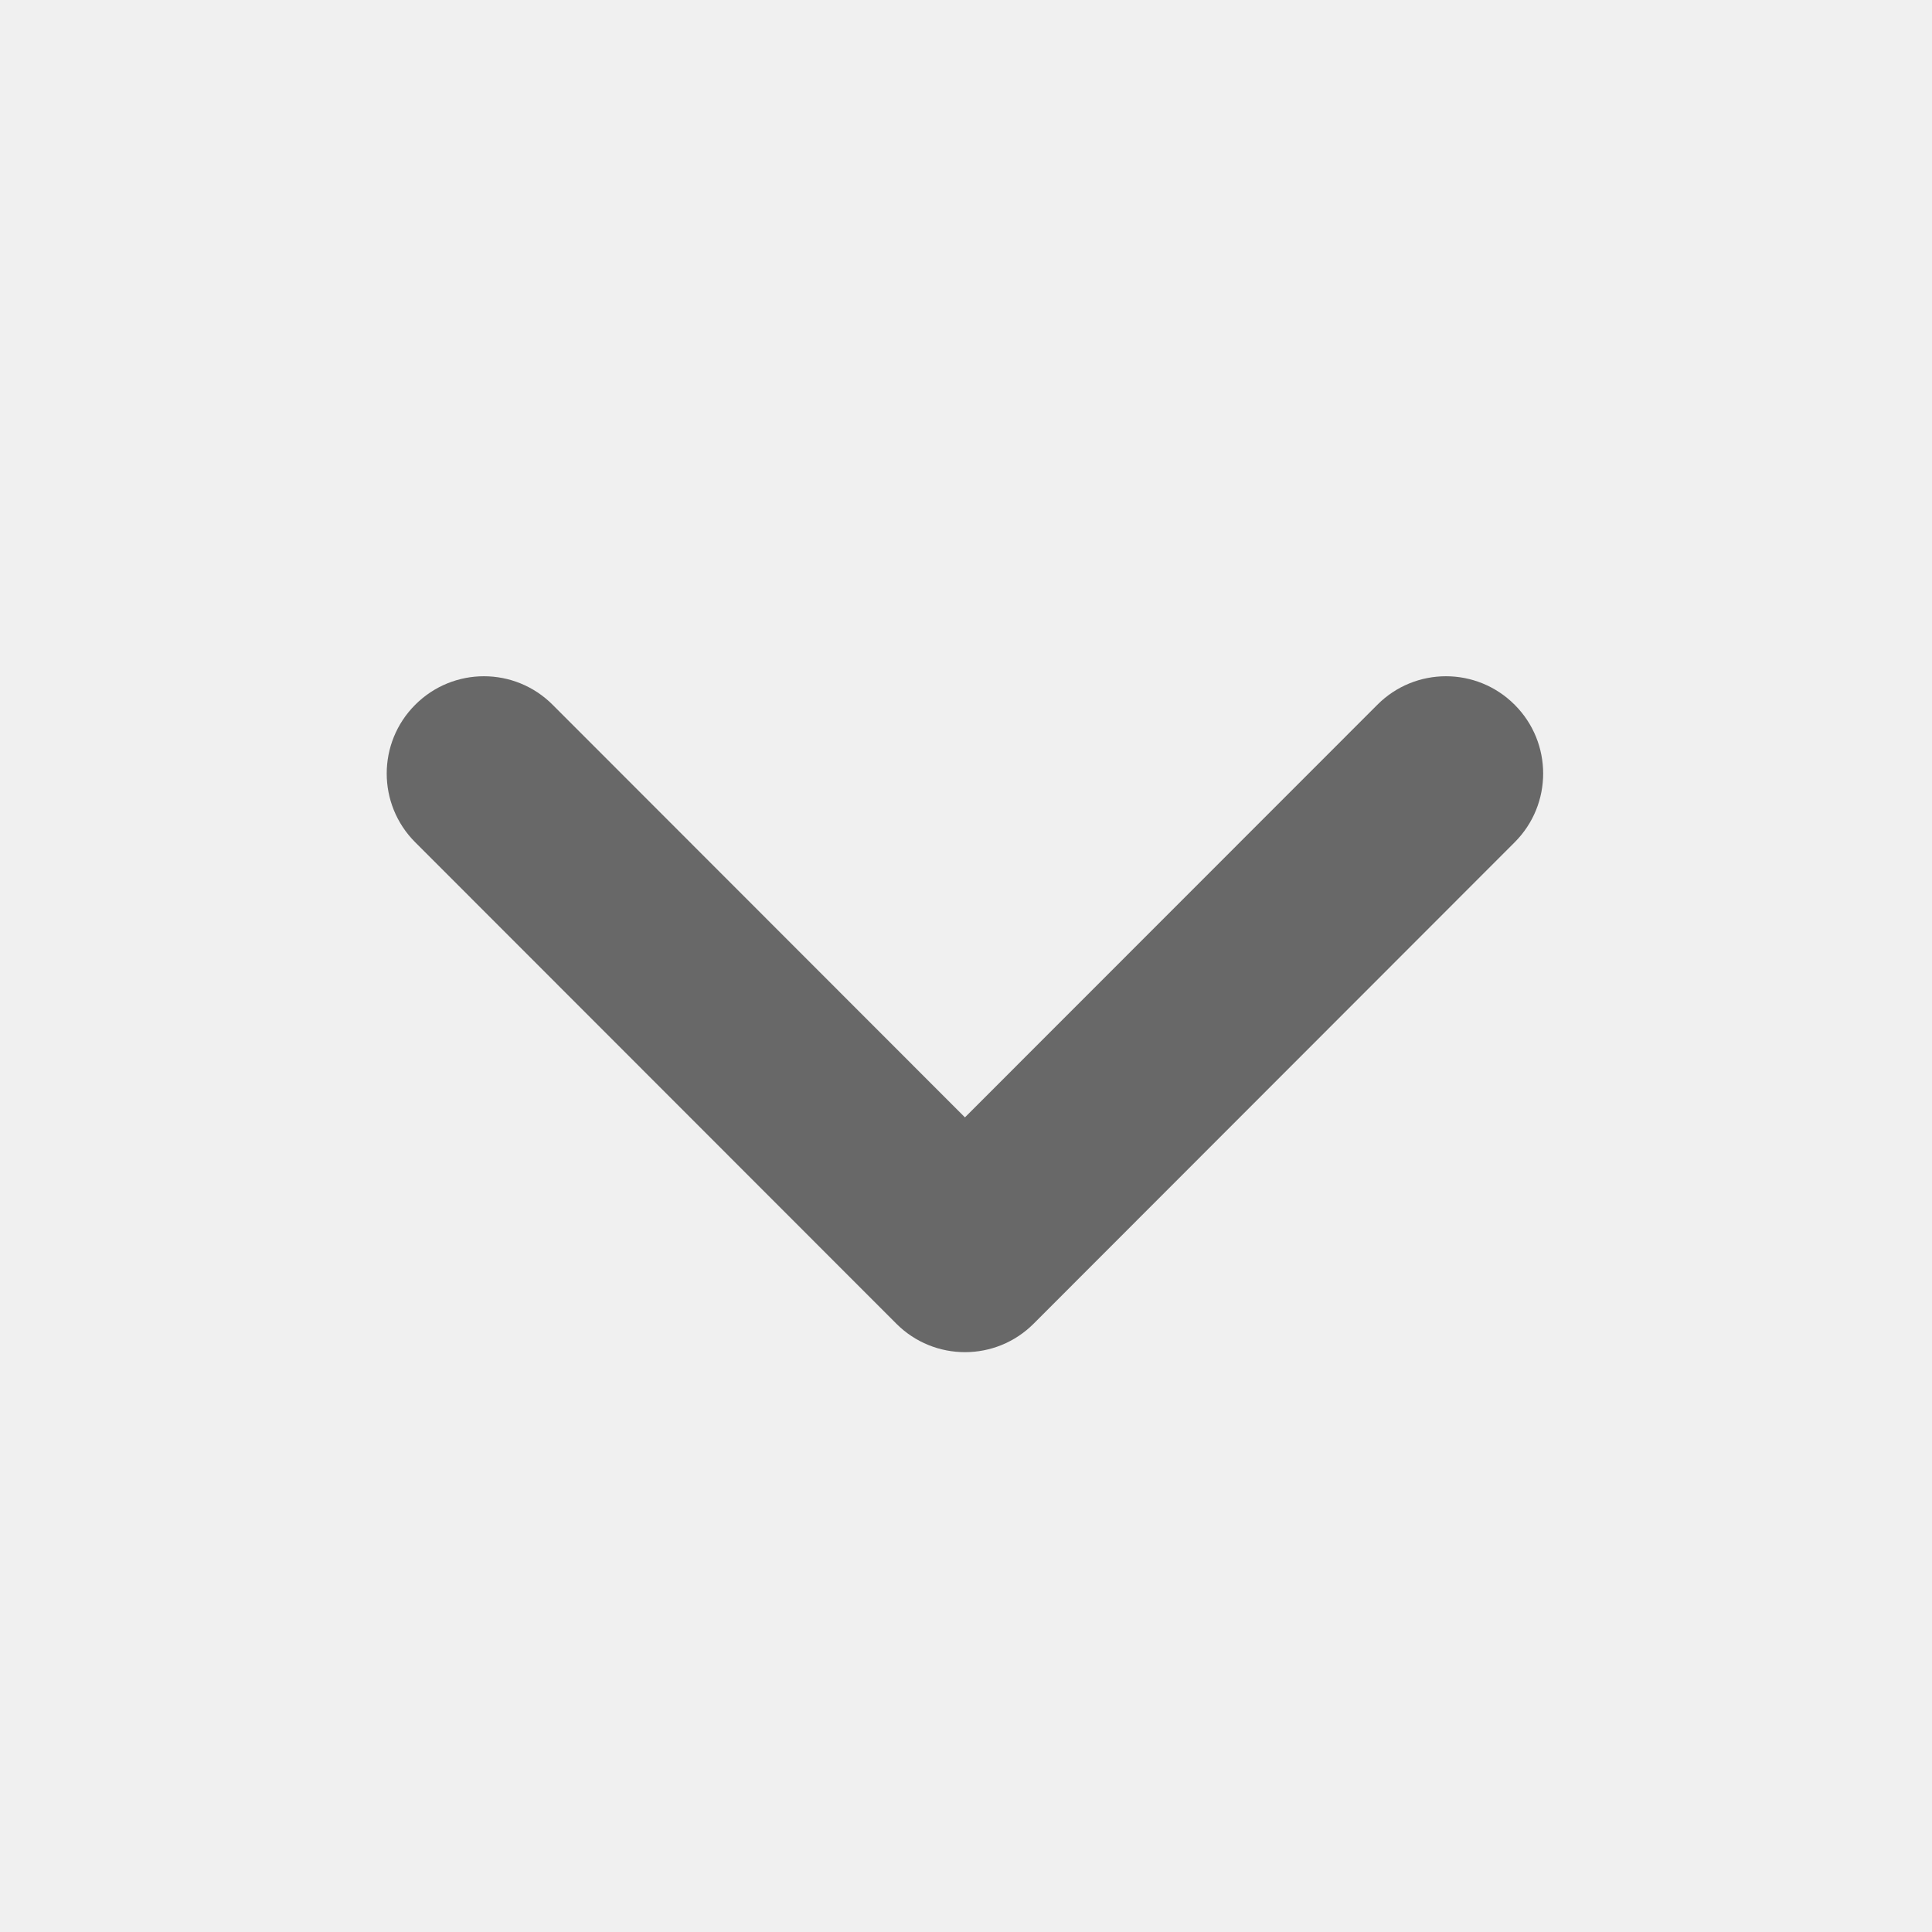
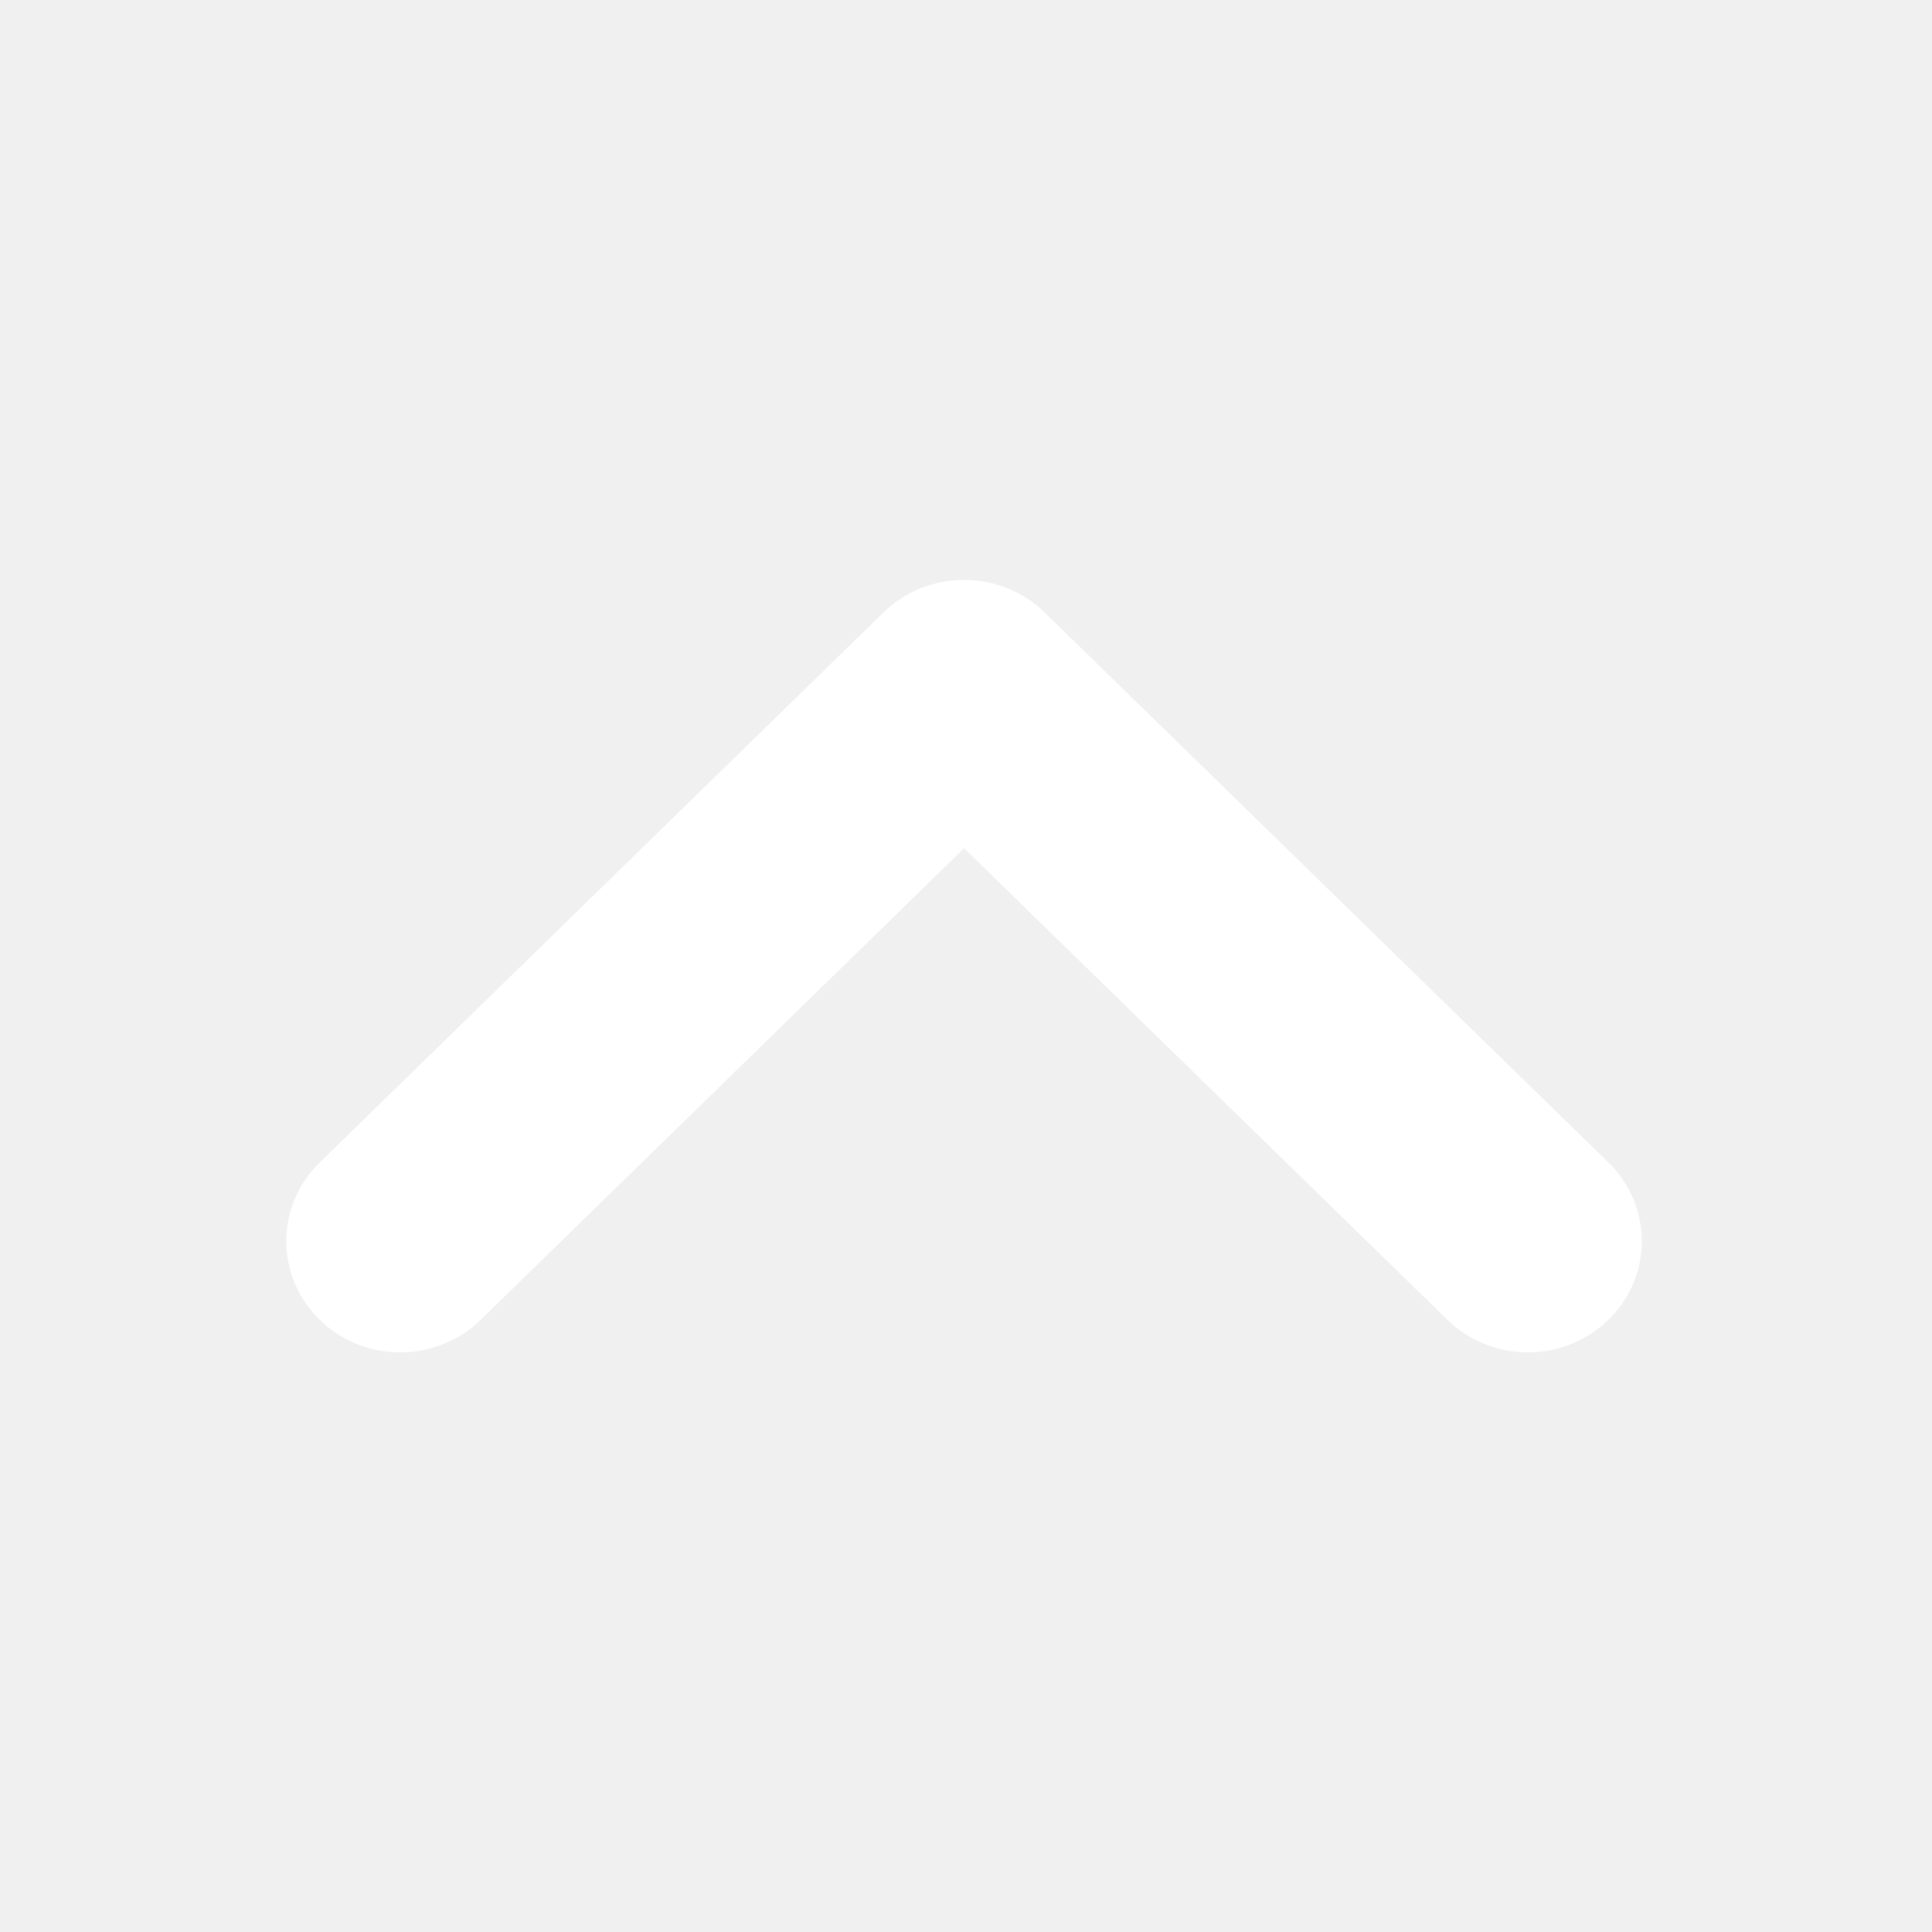
<svg xmlns="http://www.w3.org/2000/svg" preserveAspectRatio="xMidYMid" width="20" height="20" viewBox="0 0 20 20">
  <defs>
    <style>
      .cls-1 {
-         fill: #686868;
+         fill: #fff;
        fill-rule: evenodd;
      }
    </style>
  </defs>
-   <path d="M9.278,13.702 L4.298,8.719 C3.905,8.326 3.905,7.689 4.298,7.296 C4.691,6.902 5.328,6.902 5.721,7.296 L9.989,11.567 L14.258,7.296 C14.650,6.902 15.287,6.902 15.680,7.296 C16.073,7.689 16.073,8.326 15.680,8.719 L10.701,13.702 C10.308,14.096 9.671,14.096 9.278,13.702 Z" class="cls-1" />
+   <path d="M10.814,6.340 L16.651,12.035 C17.111,12.484 17.111,13.213 16.651,13.662 C16.190,14.112 15.443,14.112 14.983,13.662 L9.980,8.781 L4.977,13.662 C4.517,14.112 3.770,14.112 3.309,13.662 C2.849,13.213 2.849,12.484 3.309,12.035 L9.146,6.340 C9.607,5.891 10.353,5.891 10.814,6.340 Z" class="cls-1" />
</svg>
